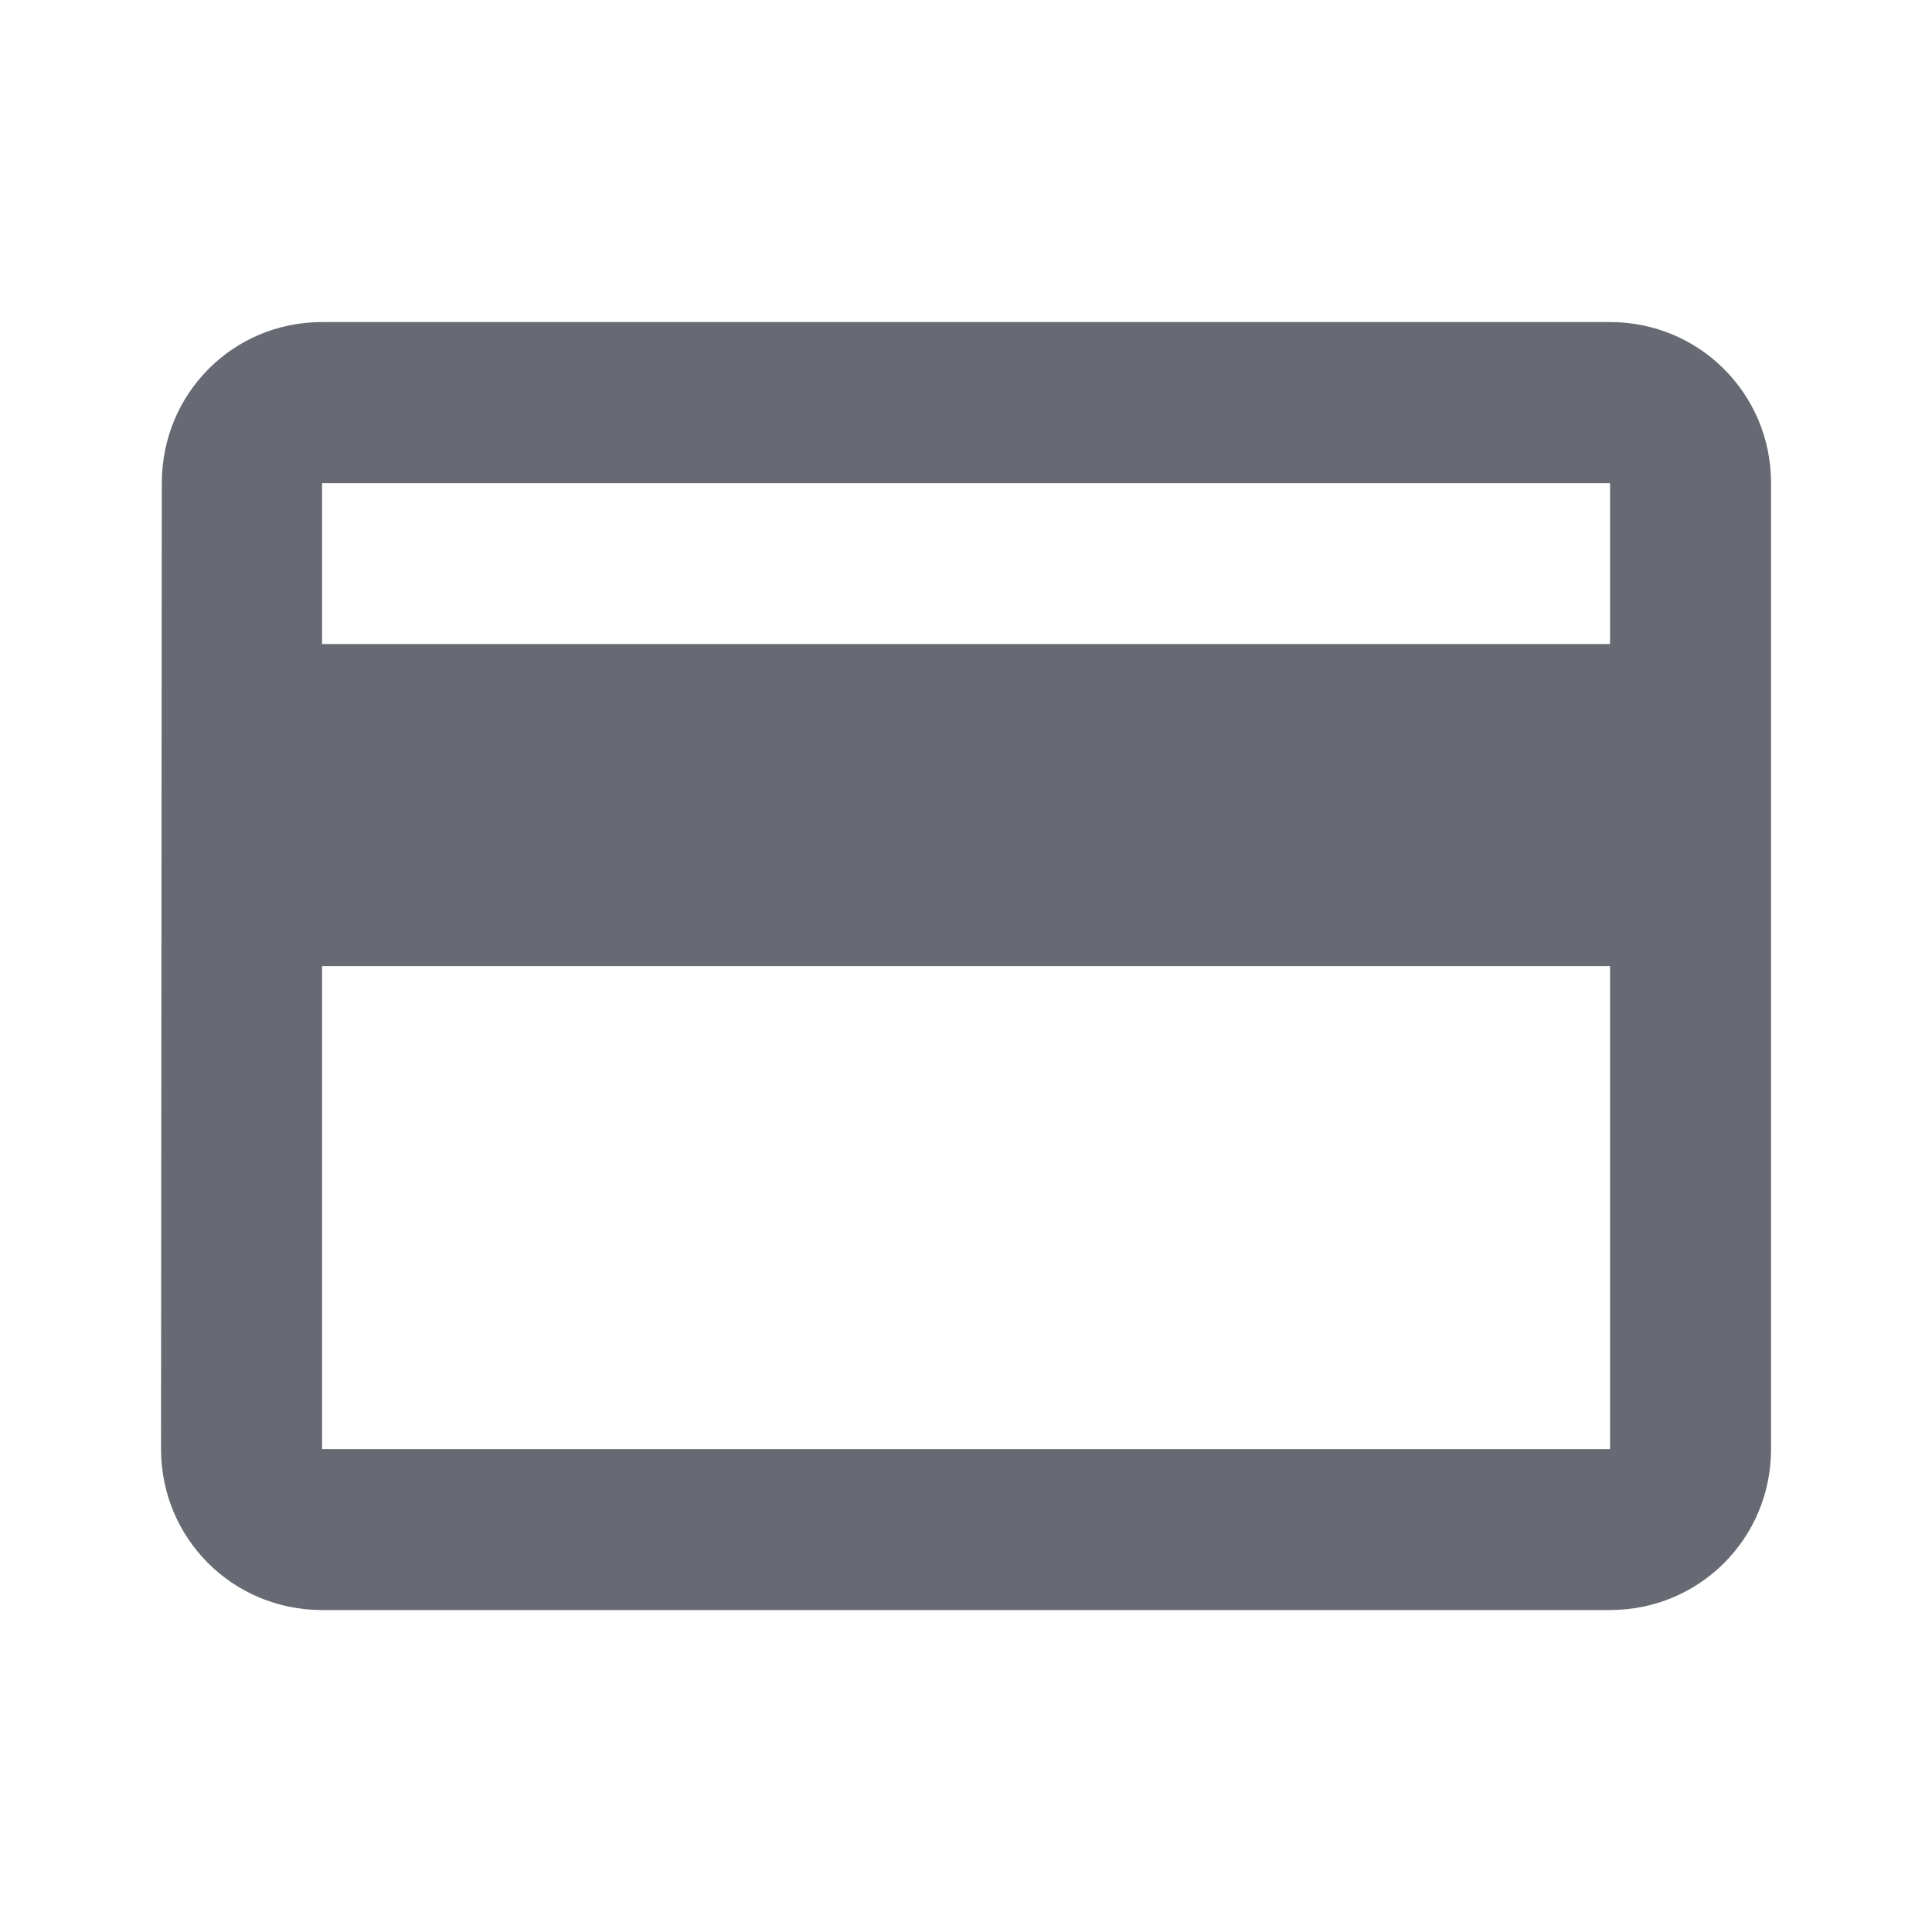
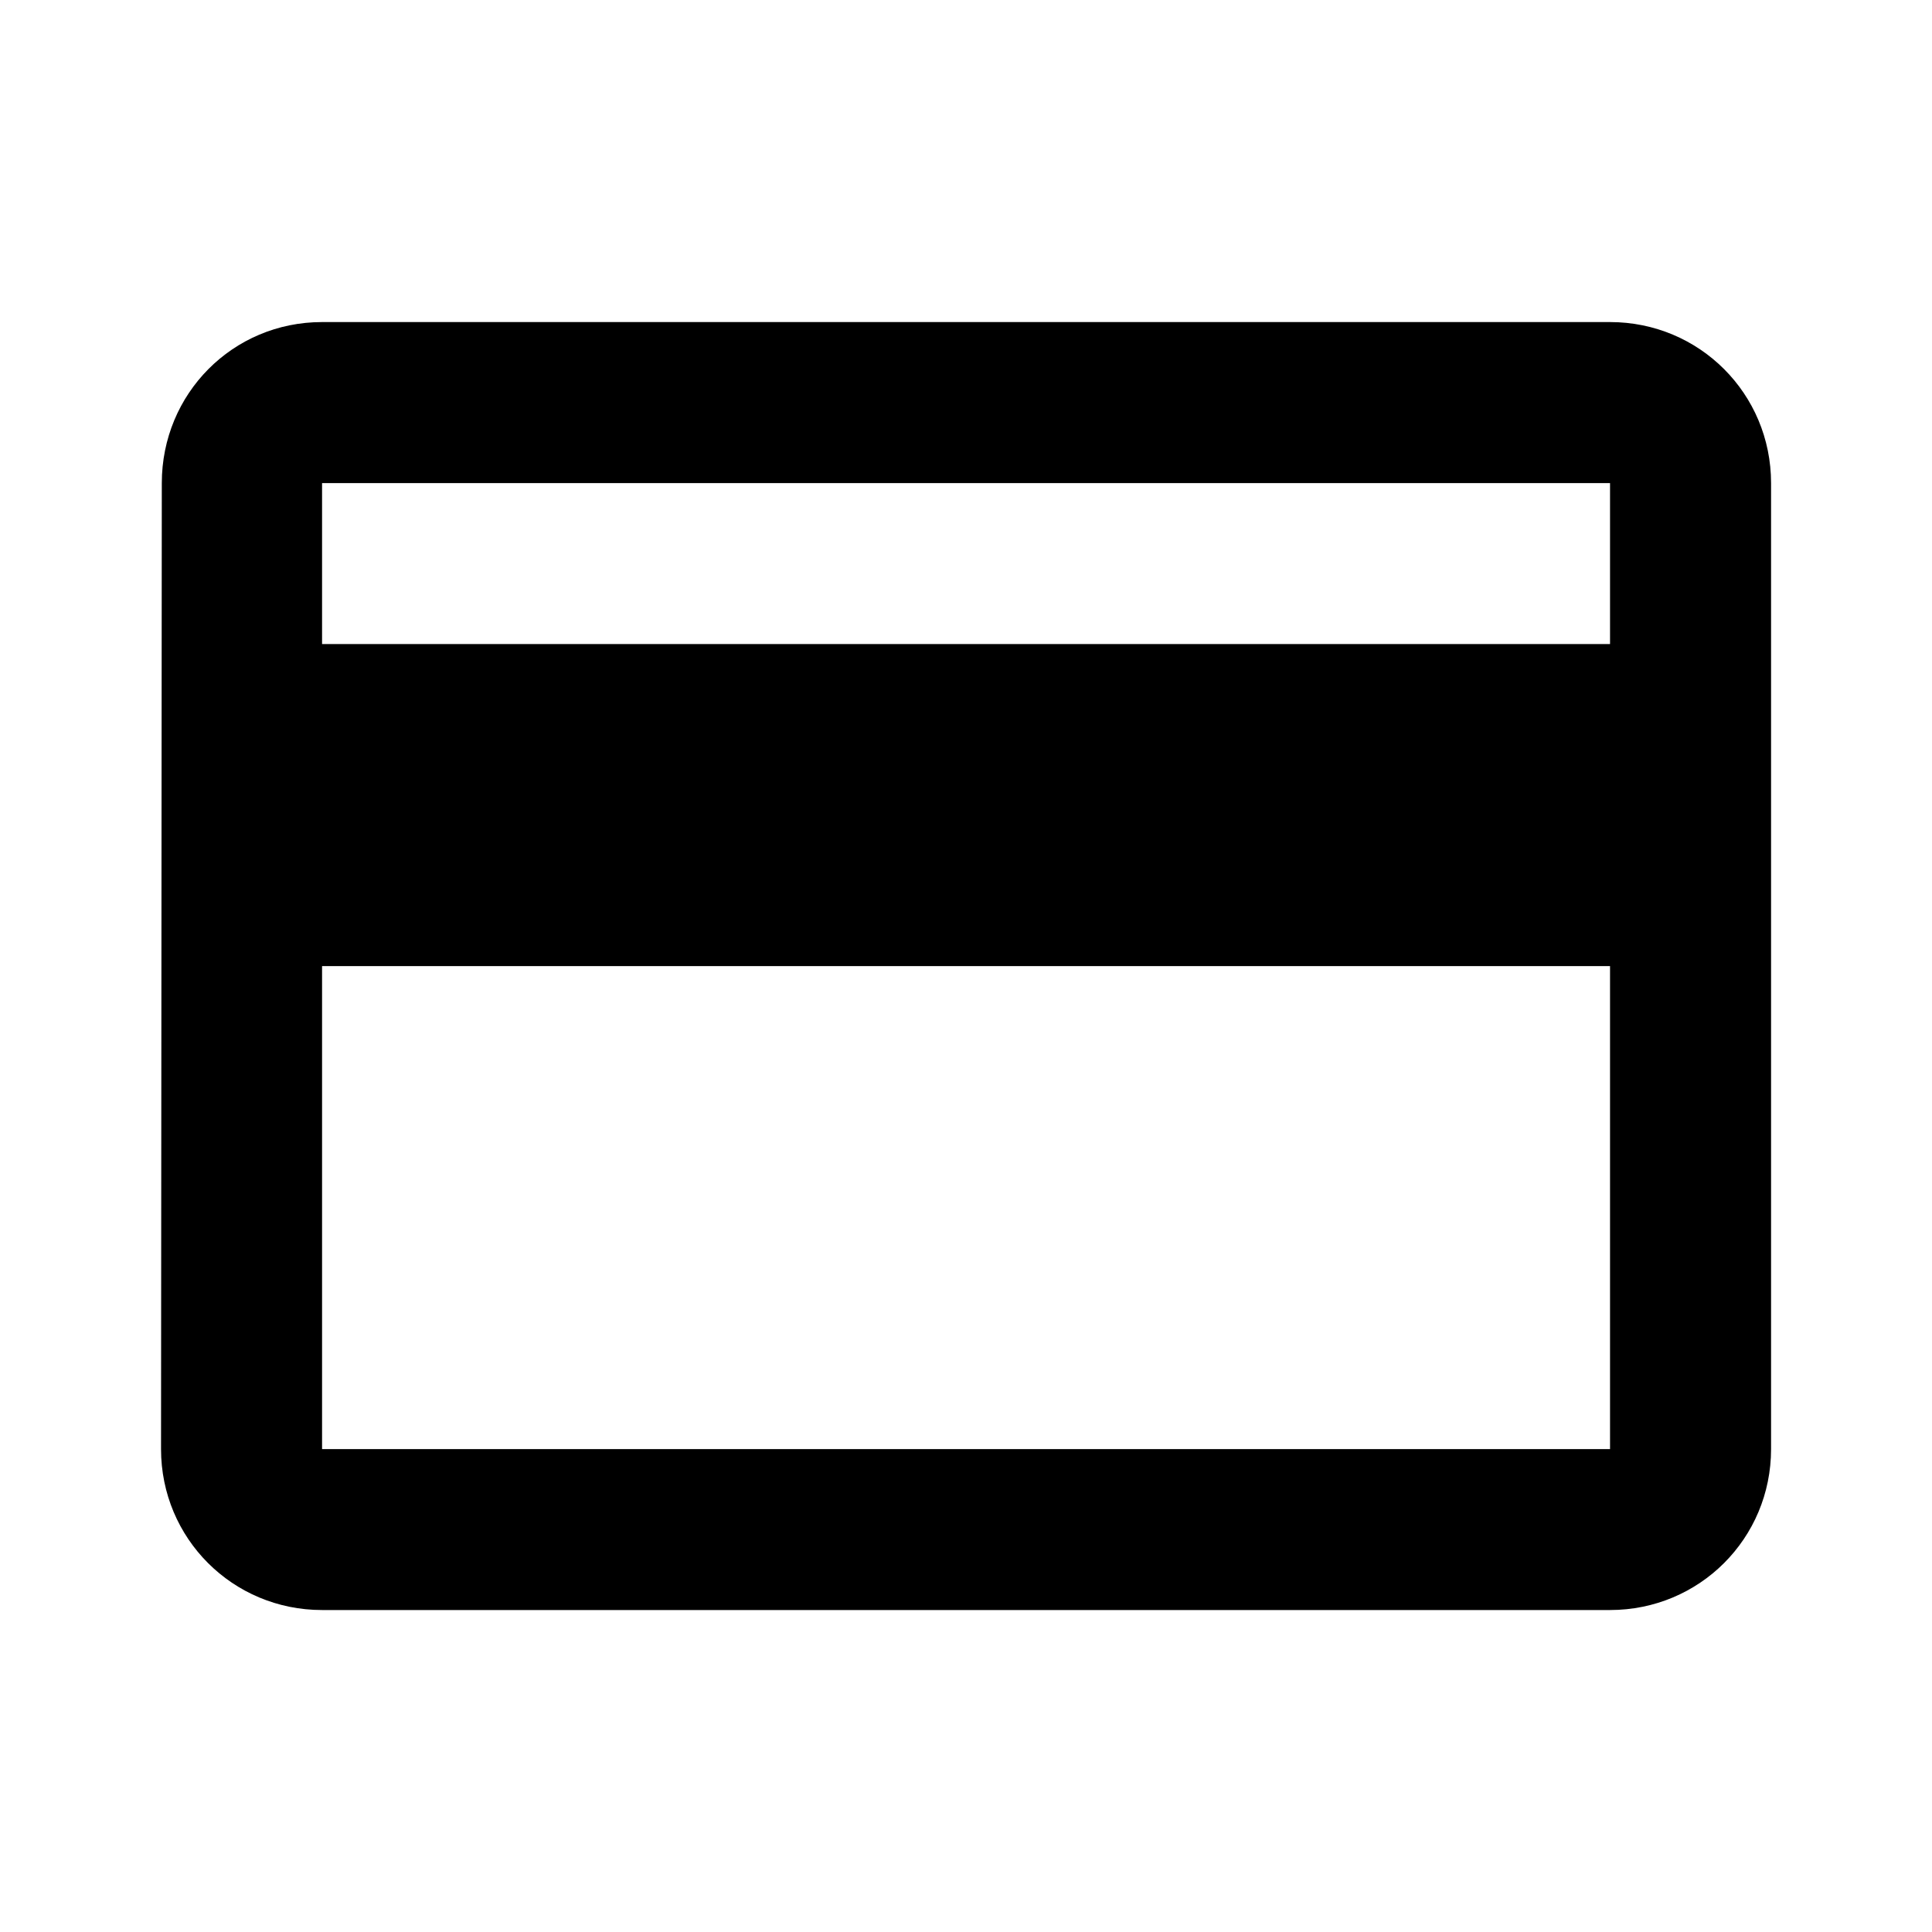
- <svg xmlns="http://www.w3.org/2000/svg" width="20" height="20" viewBox="0 0 20 20" fill="none">
-   <path d="M16.667 3.334H3.334C2.409 3.334 1.675 4.076 1.675 5.001L1.667 15.001C1.667 15.926 2.409 16.667 3.334 16.667H16.667C17.592 16.667 18.334 15.926 18.334 15.001V5.001C18.334 4.076 17.592 3.334 16.667 3.334ZM16.667 15.001H3.334V10.001H16.667V15.001ZM16.667 6.667H3.334V5.001H16.667V6.667Z" fill="#686A73" />
+ <svg xmlns="http://www.w3.org/2000/svg" width="20" height="20" viewBox="0 0 20 20" fill="currentColor">
+   <path d="M16.667 3.334H3.334C2.409 3.334 1.675 4.076 1.675 5.001L1.667 15.001C1.667 15.926 2.409 16.667 3.334 16.667H16.667C17.592 16.667 18.334 15.926 18.334 15.001V5.001C18.334 4.076 17.592 3.334 16.667 3.334ZM16.667 15.001H3.334V10.001H16.667V15.001ZM16.667 6.667H3.334V5.001H16.667V6.667Z" />
</svg>
